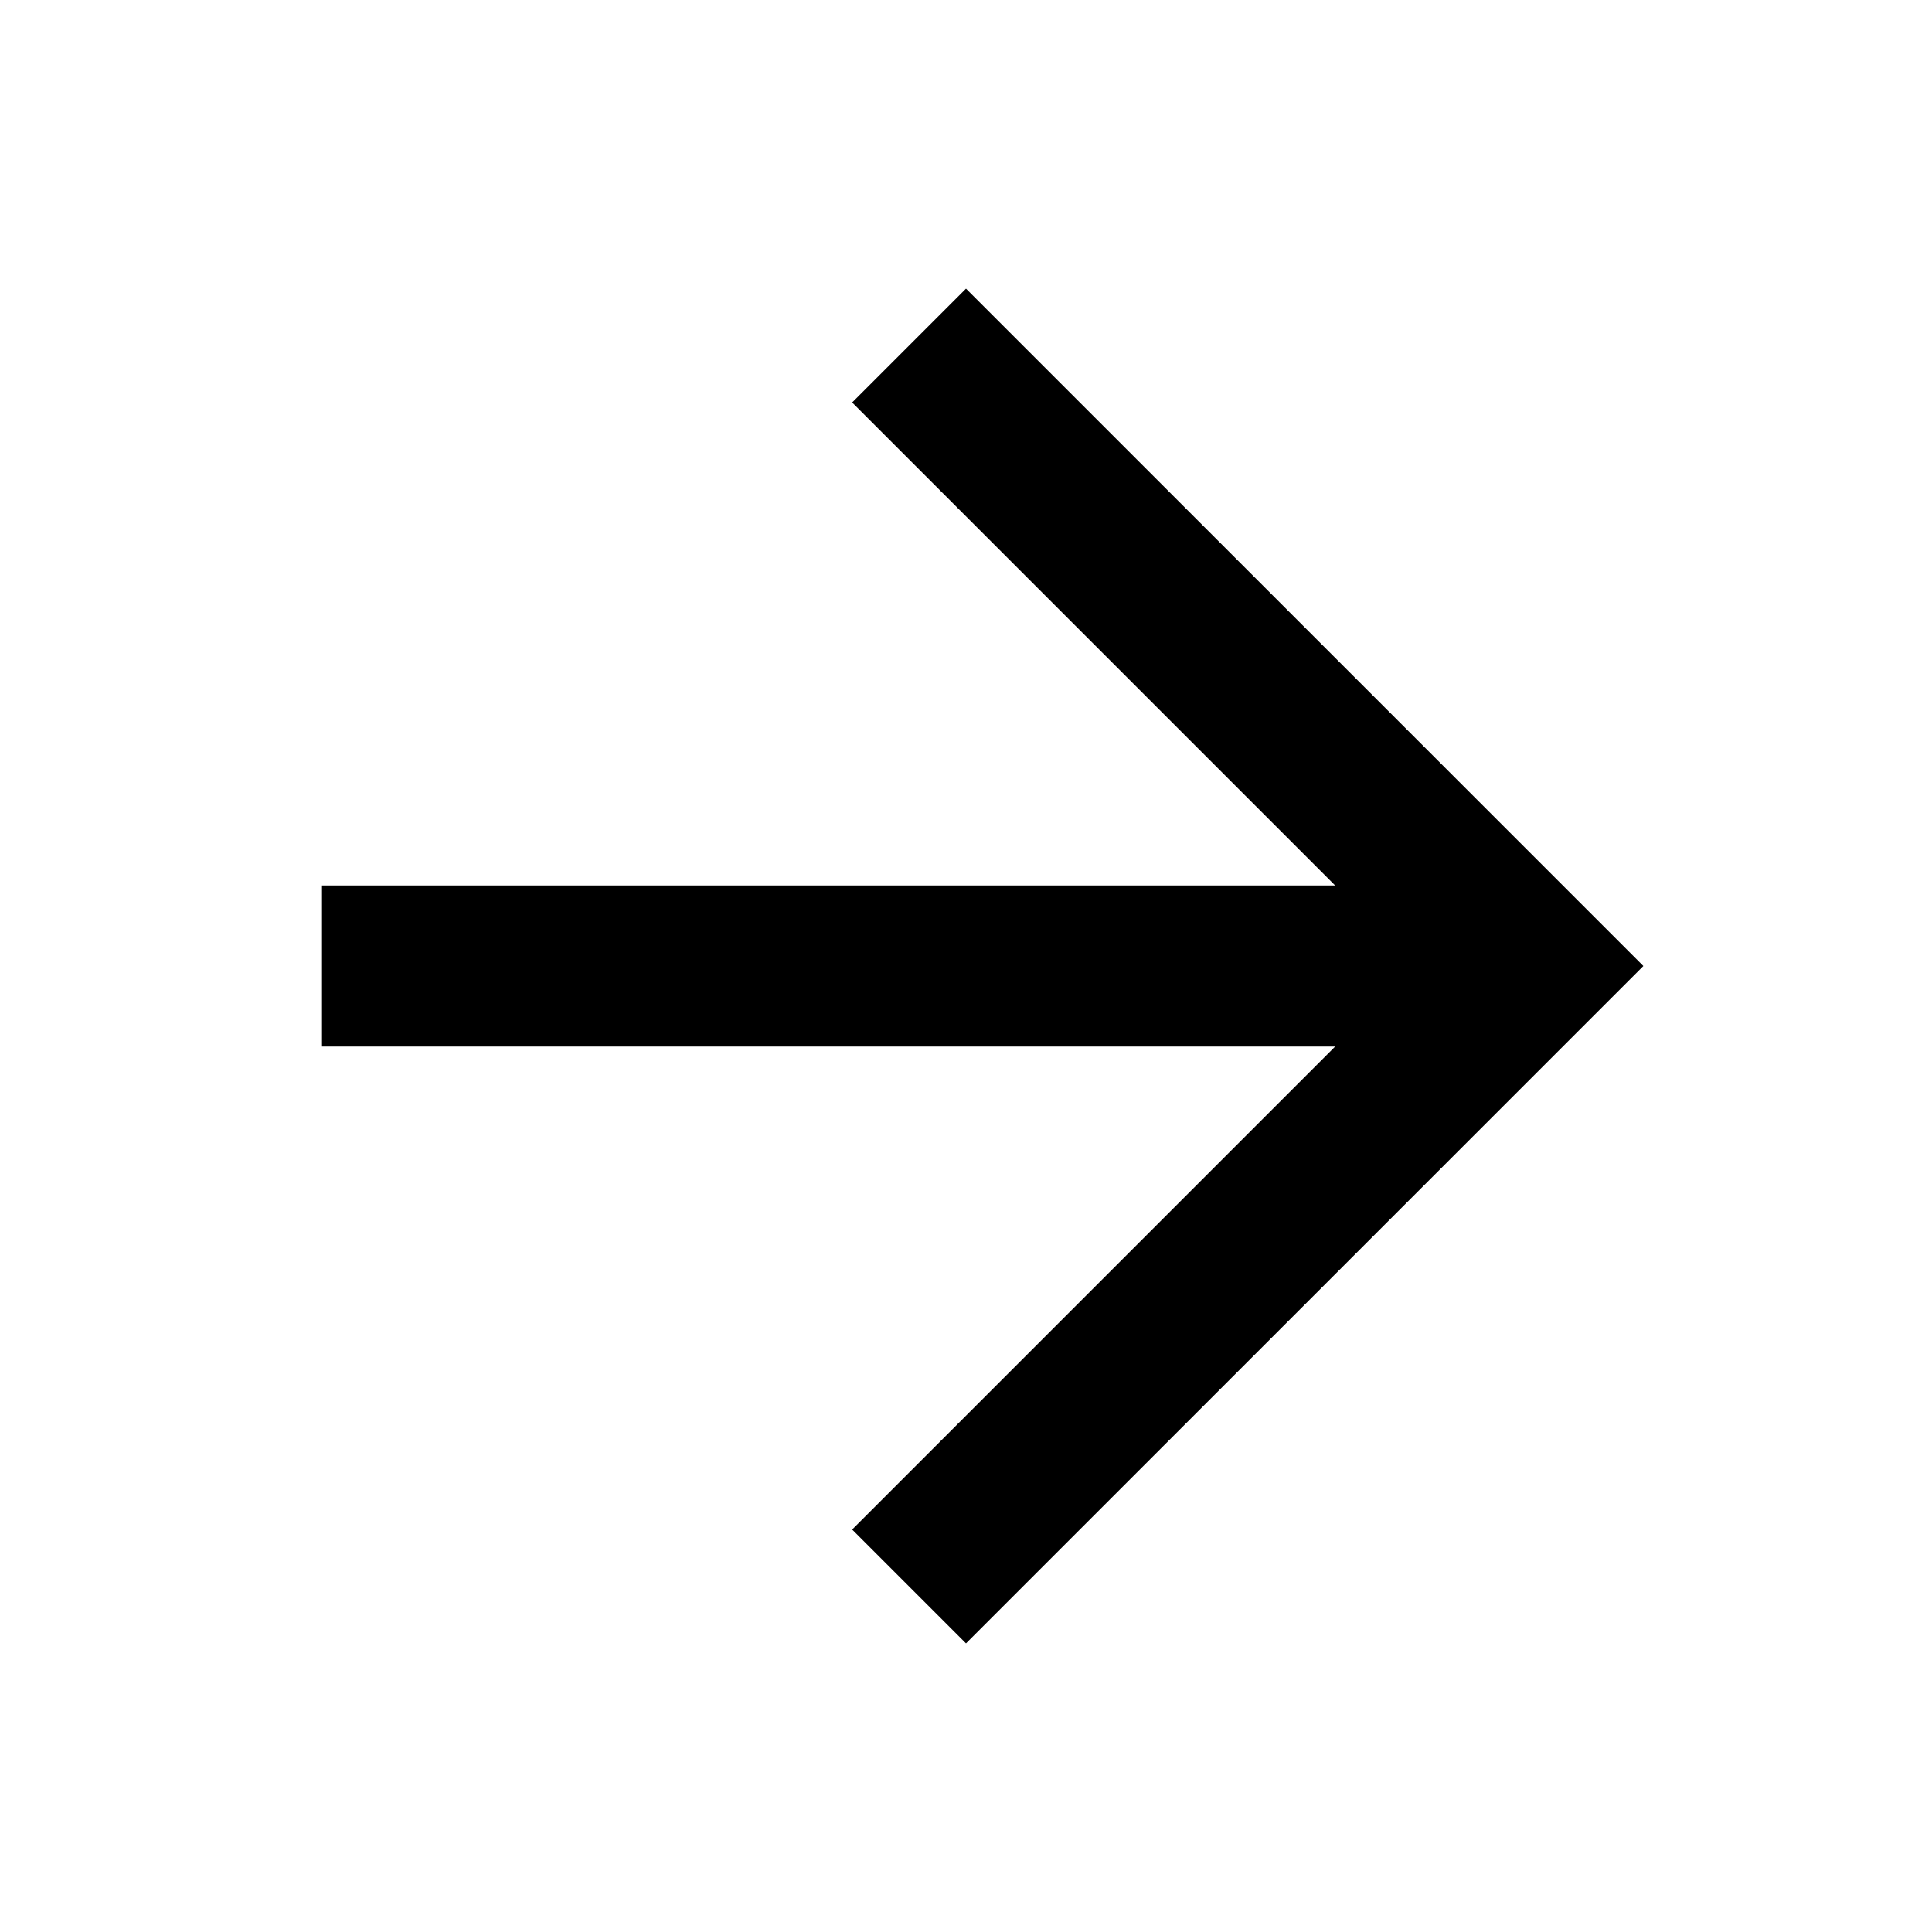
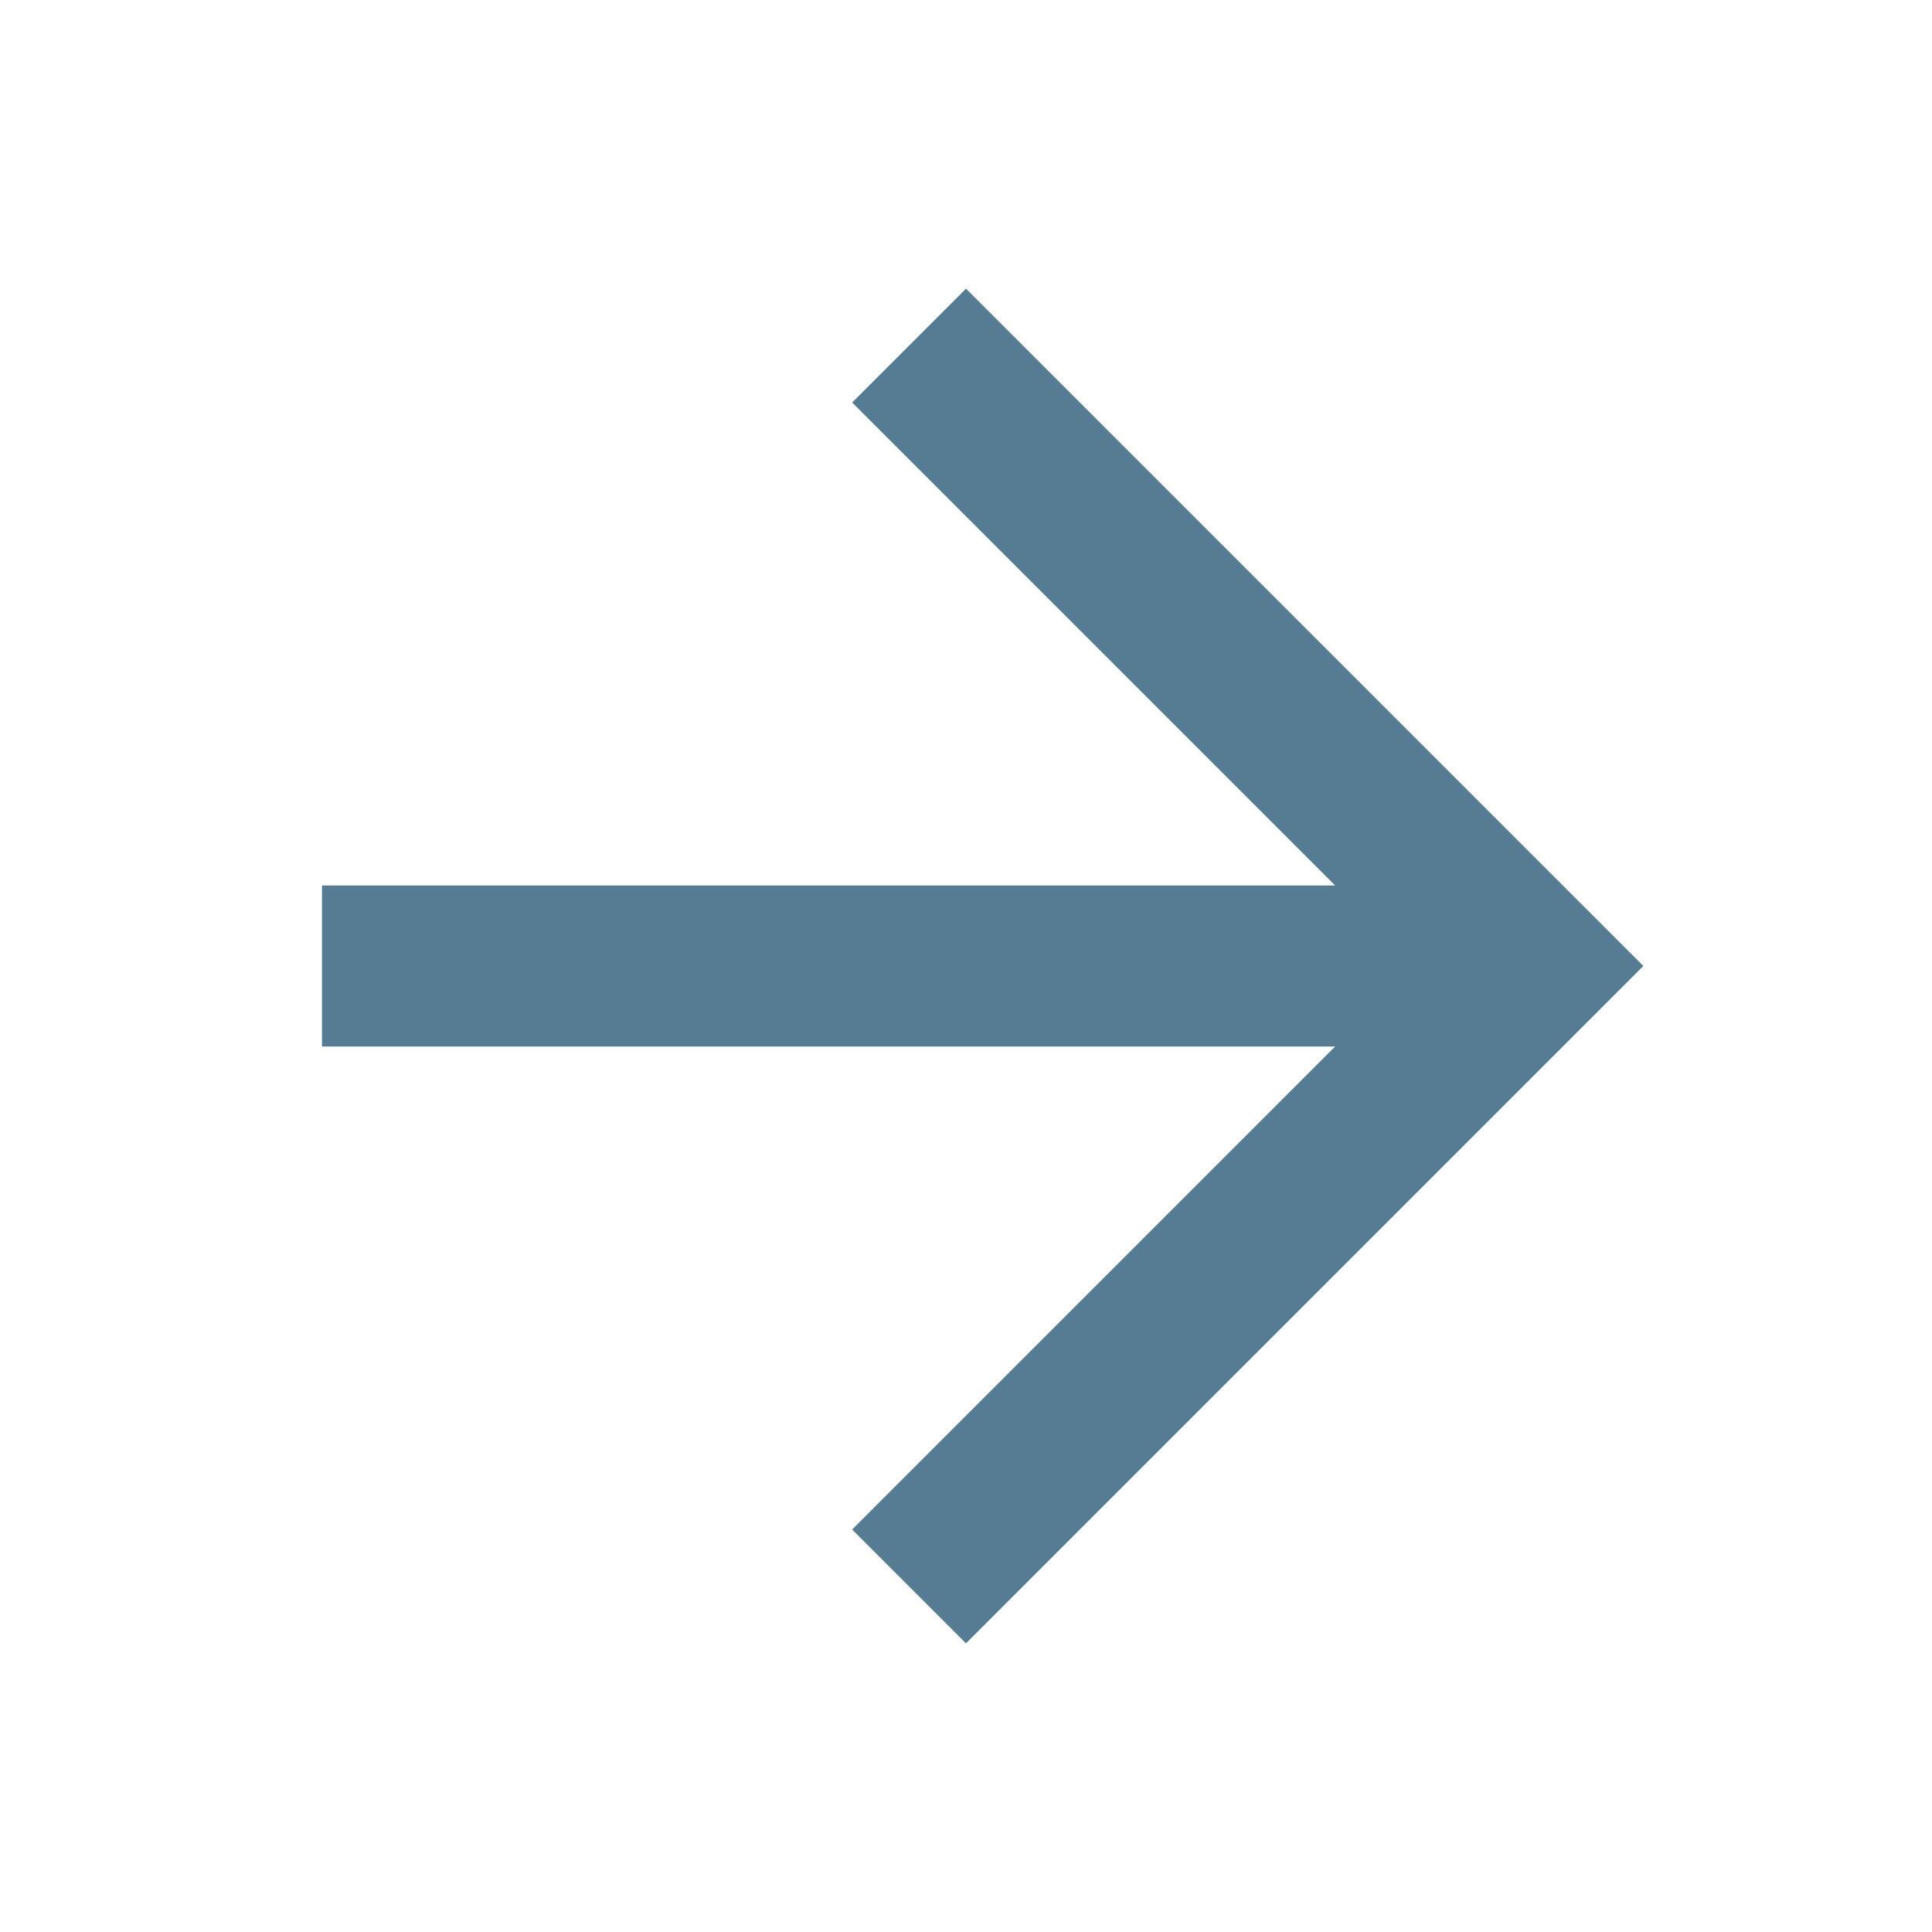
<svg xmlns="http://www.w3.org/2000/svg" width="24" height="24" viewBox="0 0 24 24" fill="none">
-   <path d="M5 12H18" stroke="black" stroke-width="2" stroke-linecap="square" stroke-linejoin="round" />
-   <path d="M12 5L19 12L12 19" stroke="black" stroke-width="2" stroke-linecap="square" />
+   <path d="M5 12H18" stroke="#557C93" stroke-width="2" stroke-linecap="square" stroke-linejoin="round" />
+   <path d="M12 5L19 12L12 19" stroke="#557C93" stroke-width="2" stroke-linecap="square" />
</svg>
